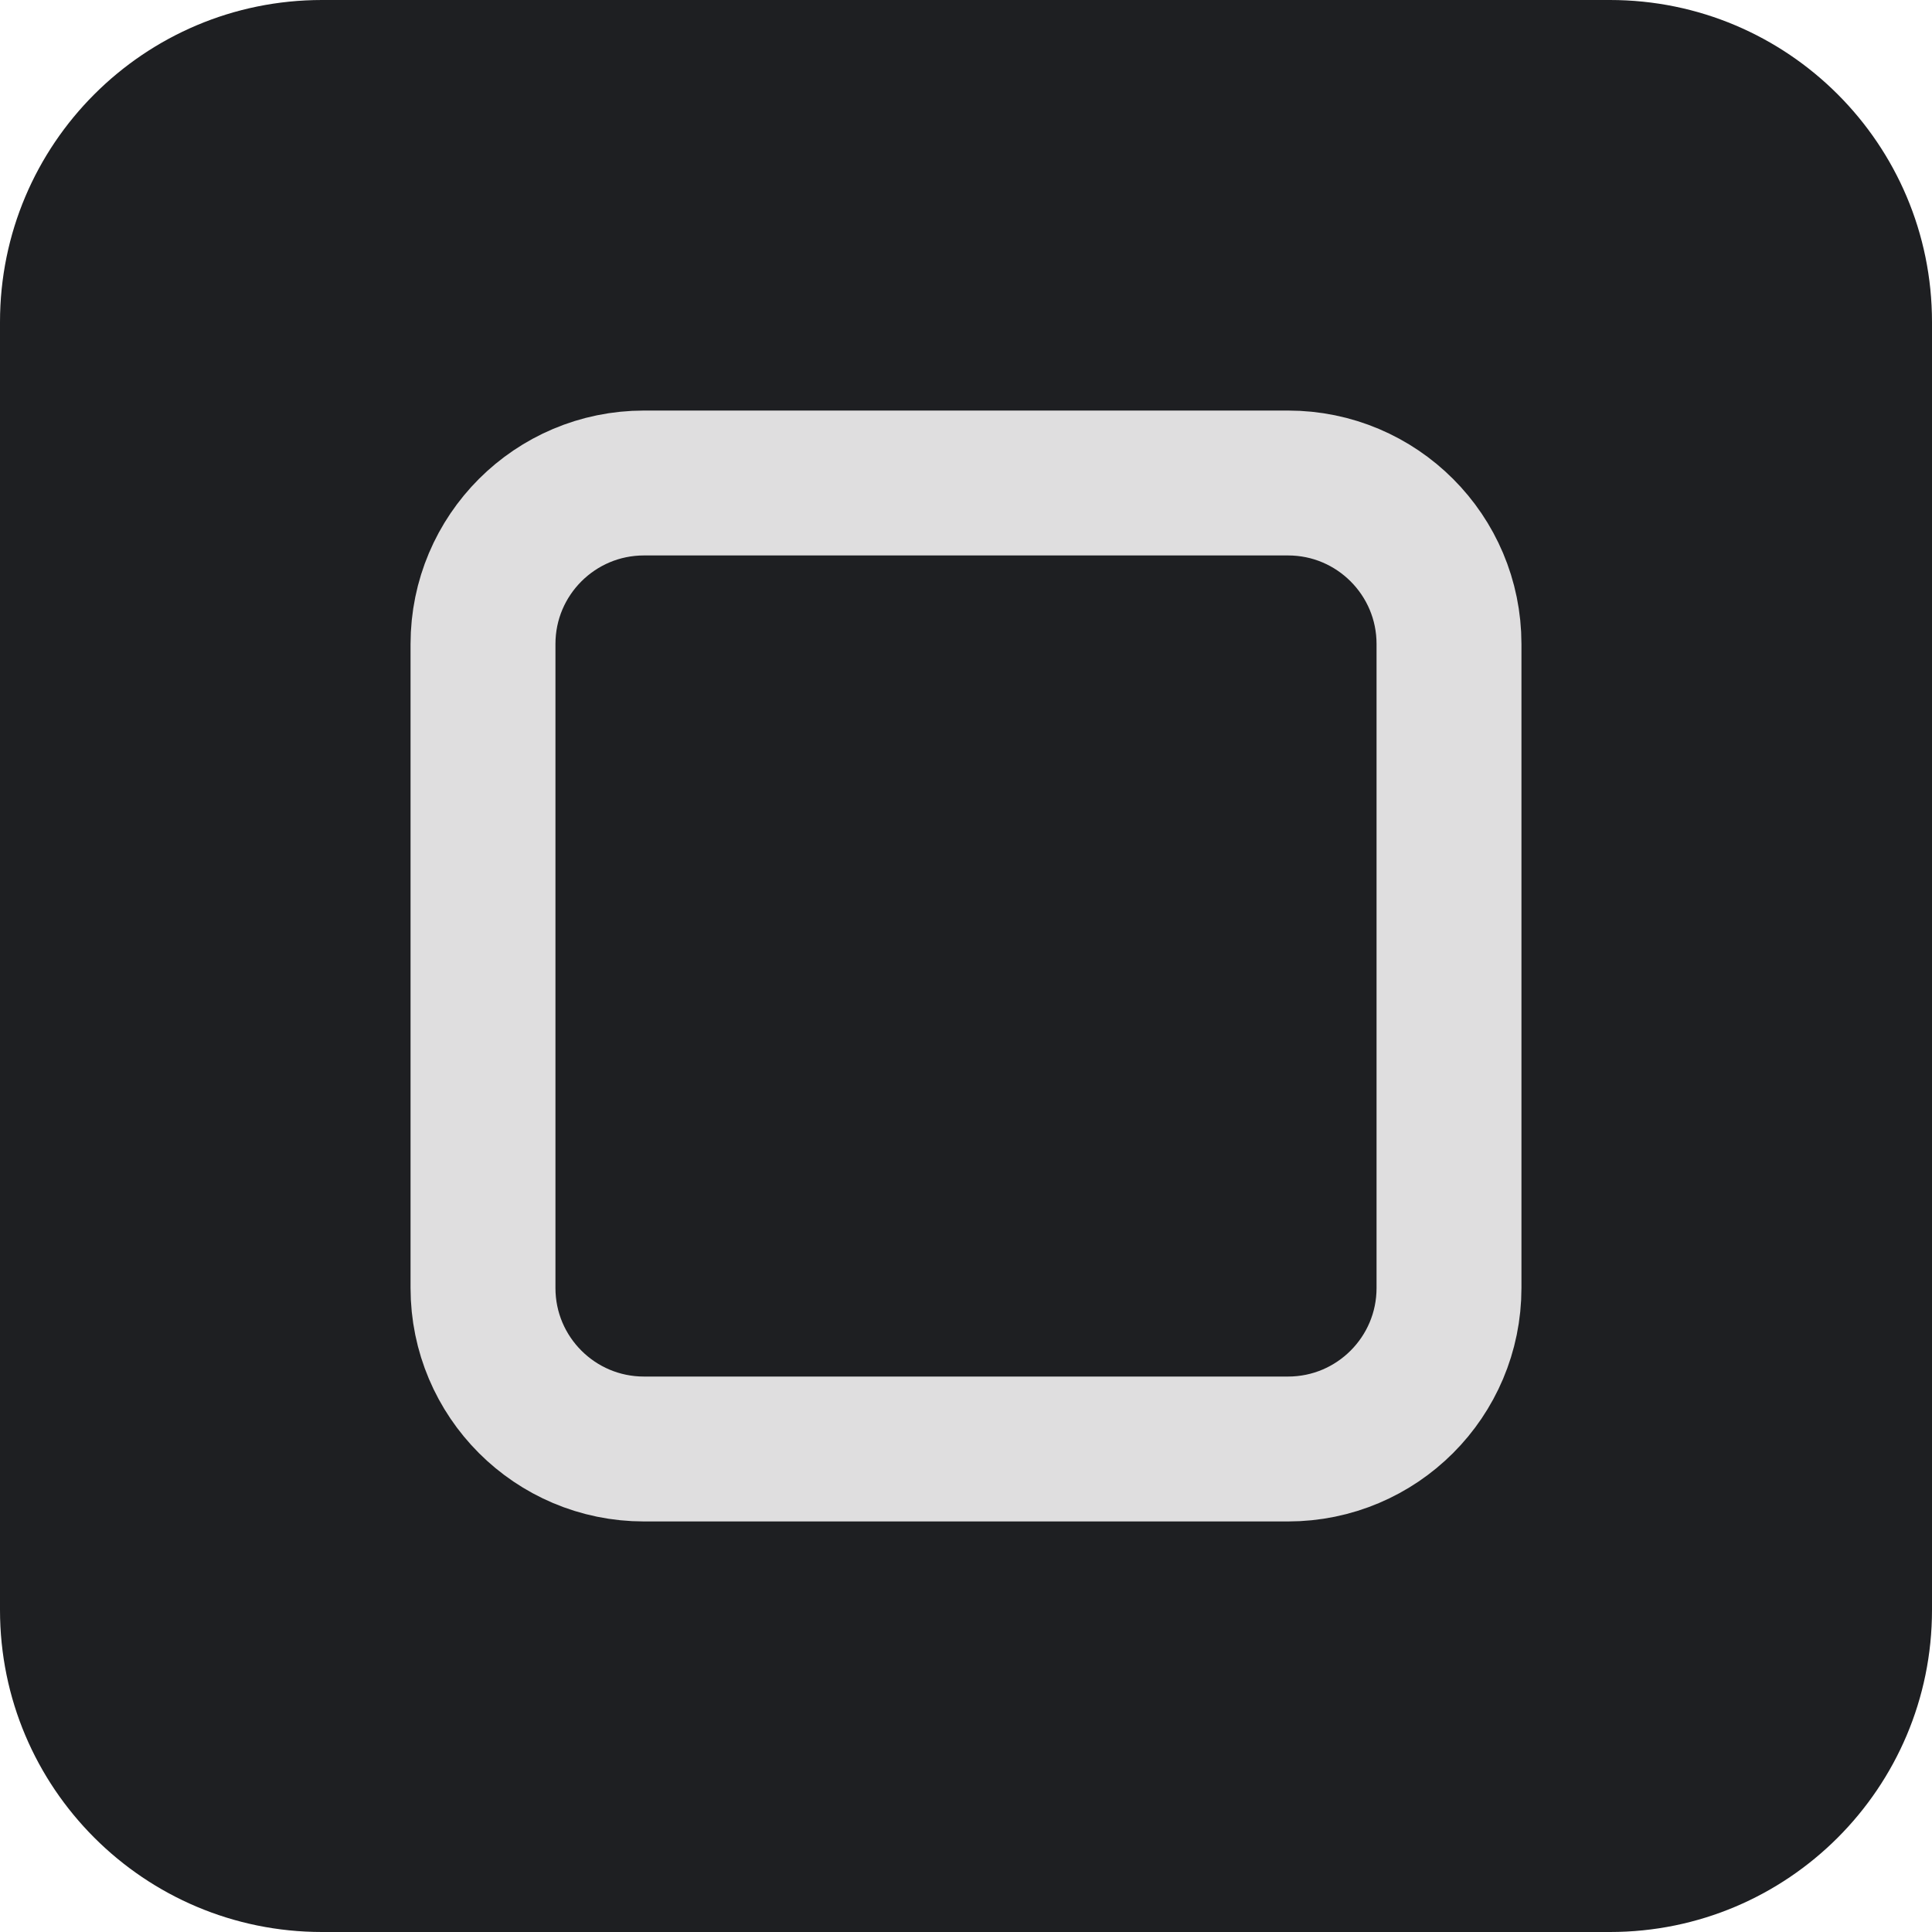
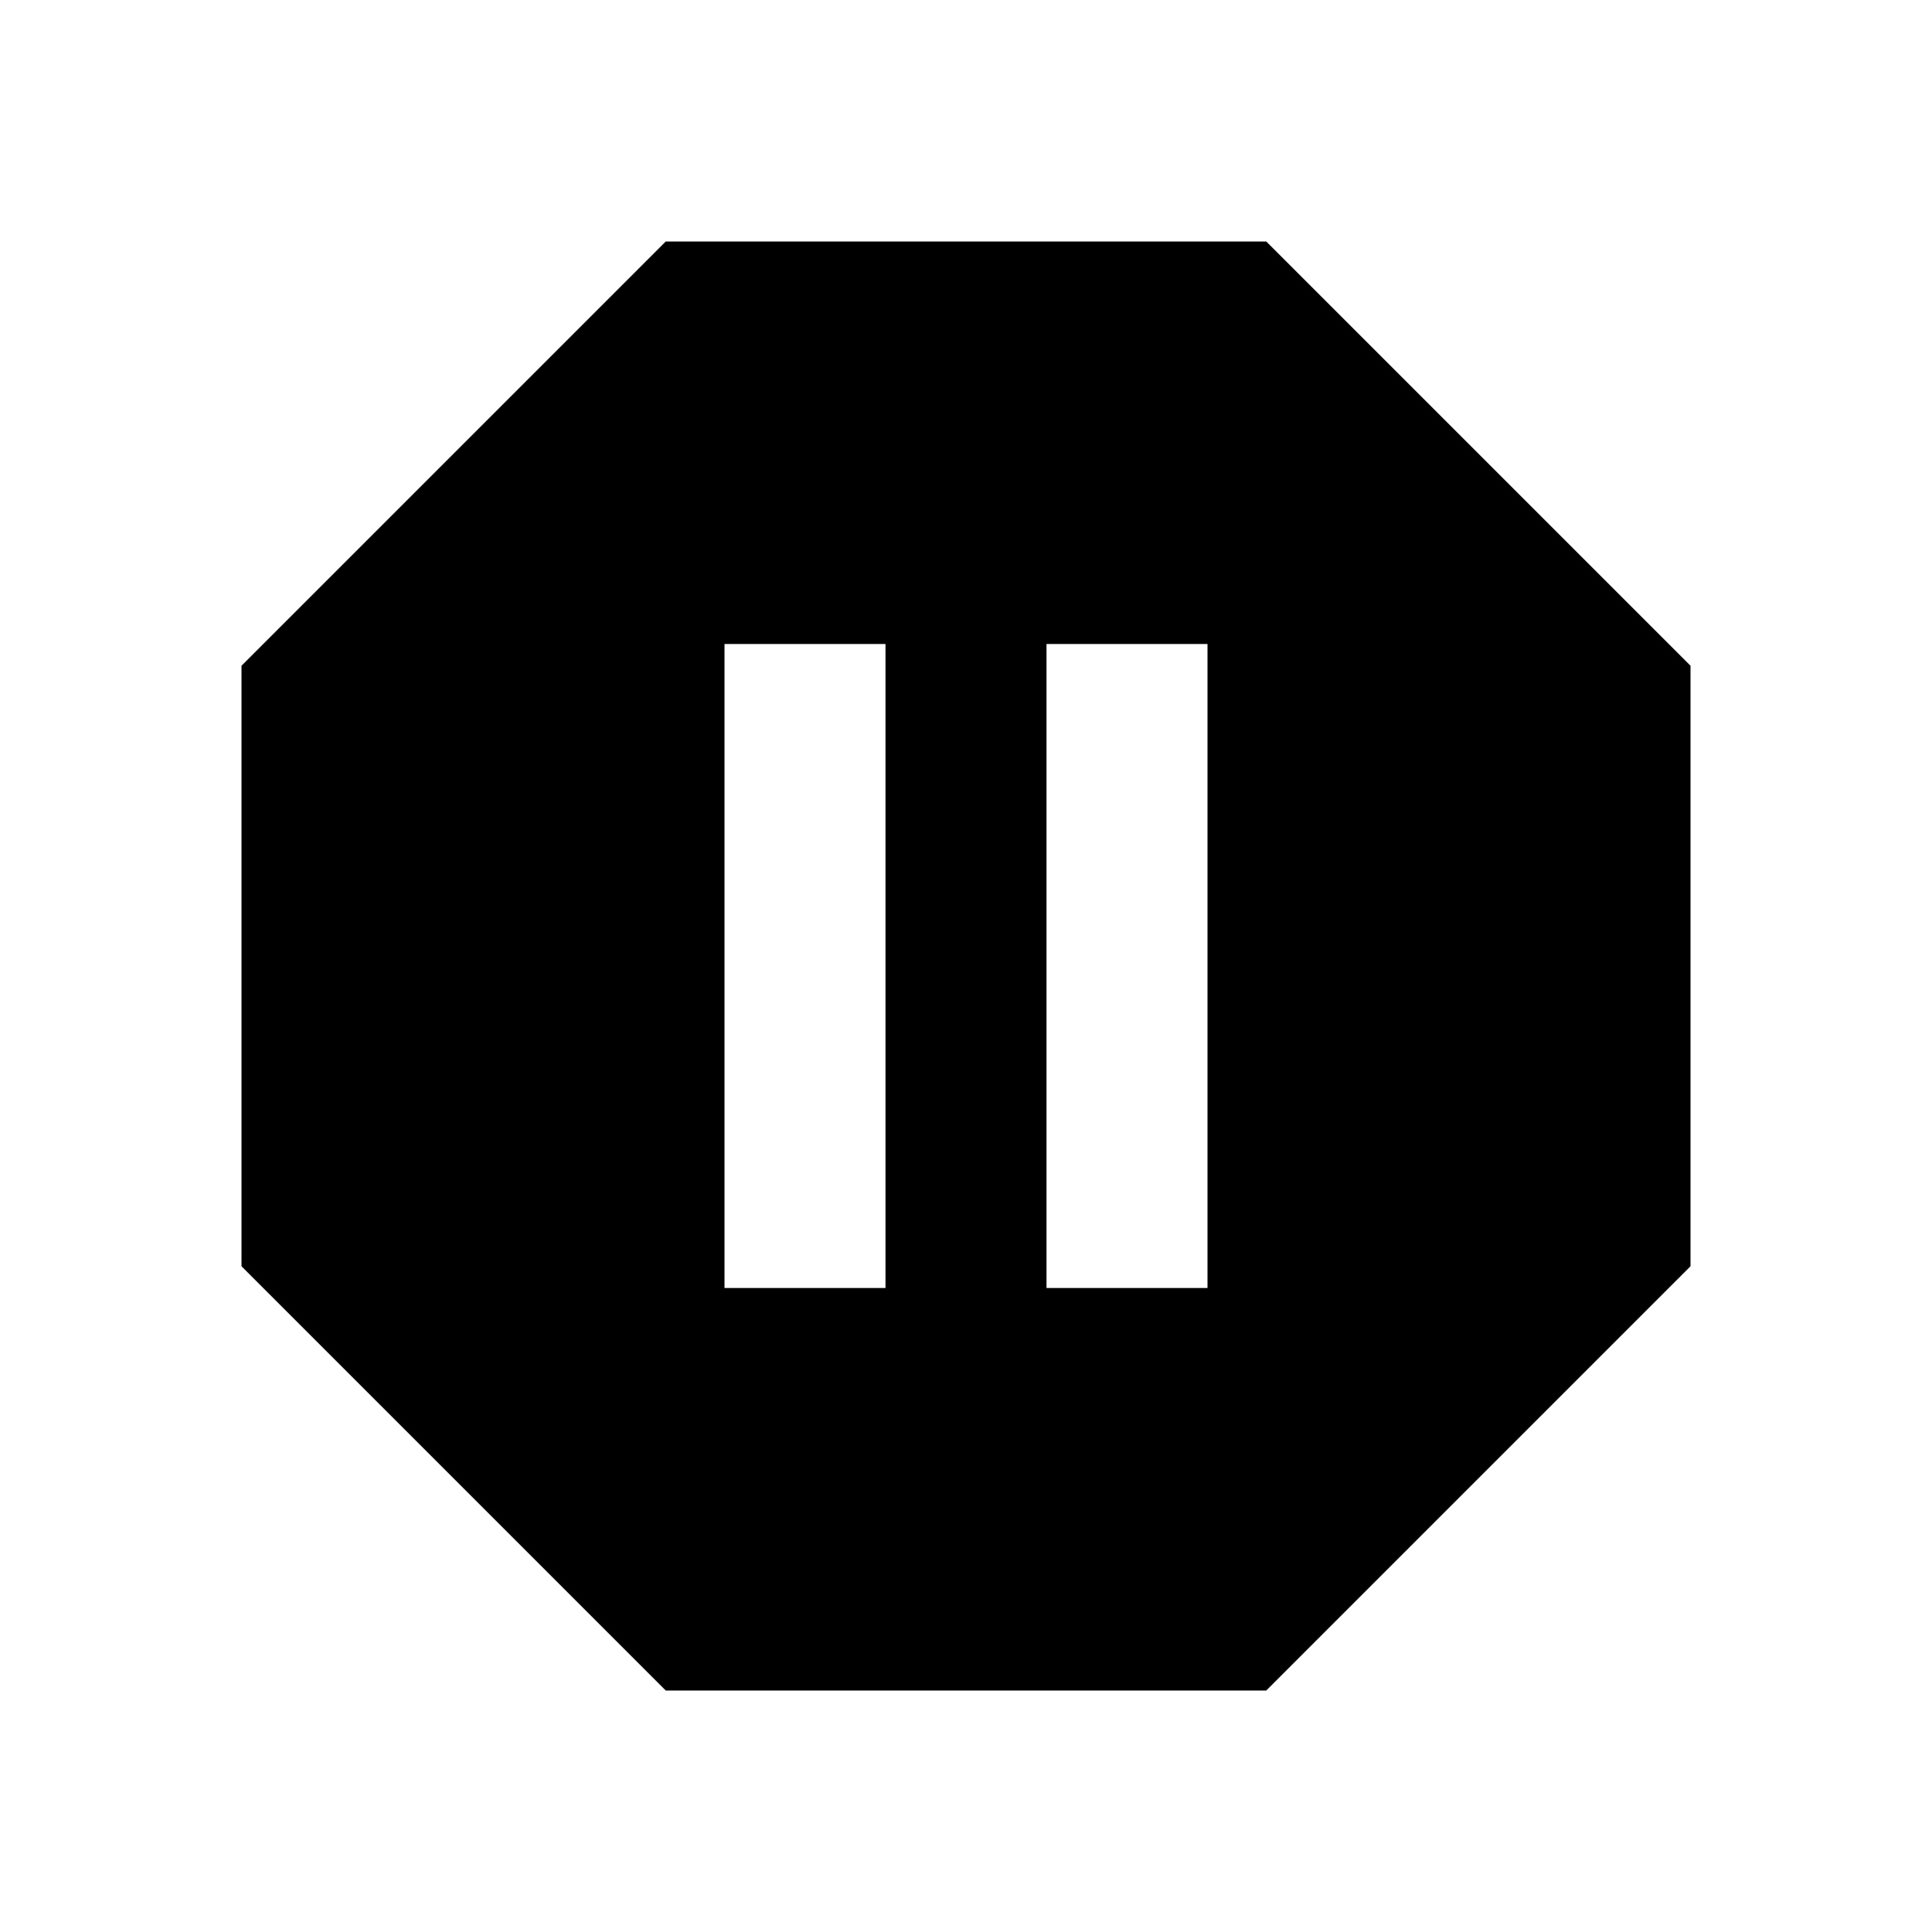
- <svg xmlns="http://www.w3.org/2000/svg" width="200" height="200" viewBox="0 0 24 24">
-   <rect width="24" height="24" rx="4" fill="#1E1F22" />
-   <g fill="none" stroke="#DFDEDF" stroke-linecap="round" stroke-linejoin="round" stroke-width="1.8">
-     <rect x="6" y="6" width="12" height="12" rx="2" />
-   </g>
+ <svg xmlns="http://www.w3.org/2000/svg" width="1em" height="1em" viewBox="0 0 24 24">
+   <path d="M0 0h24v24H0z" fill="none" />
+   <path fill="currentColor" d="M15.73 3L21 8.27v7.46L15.73 21H8.27L3 15.73V8.27L8.27 3zM15 16V8h-2v8zm-4 0V8H9v8z" />
</svg>
